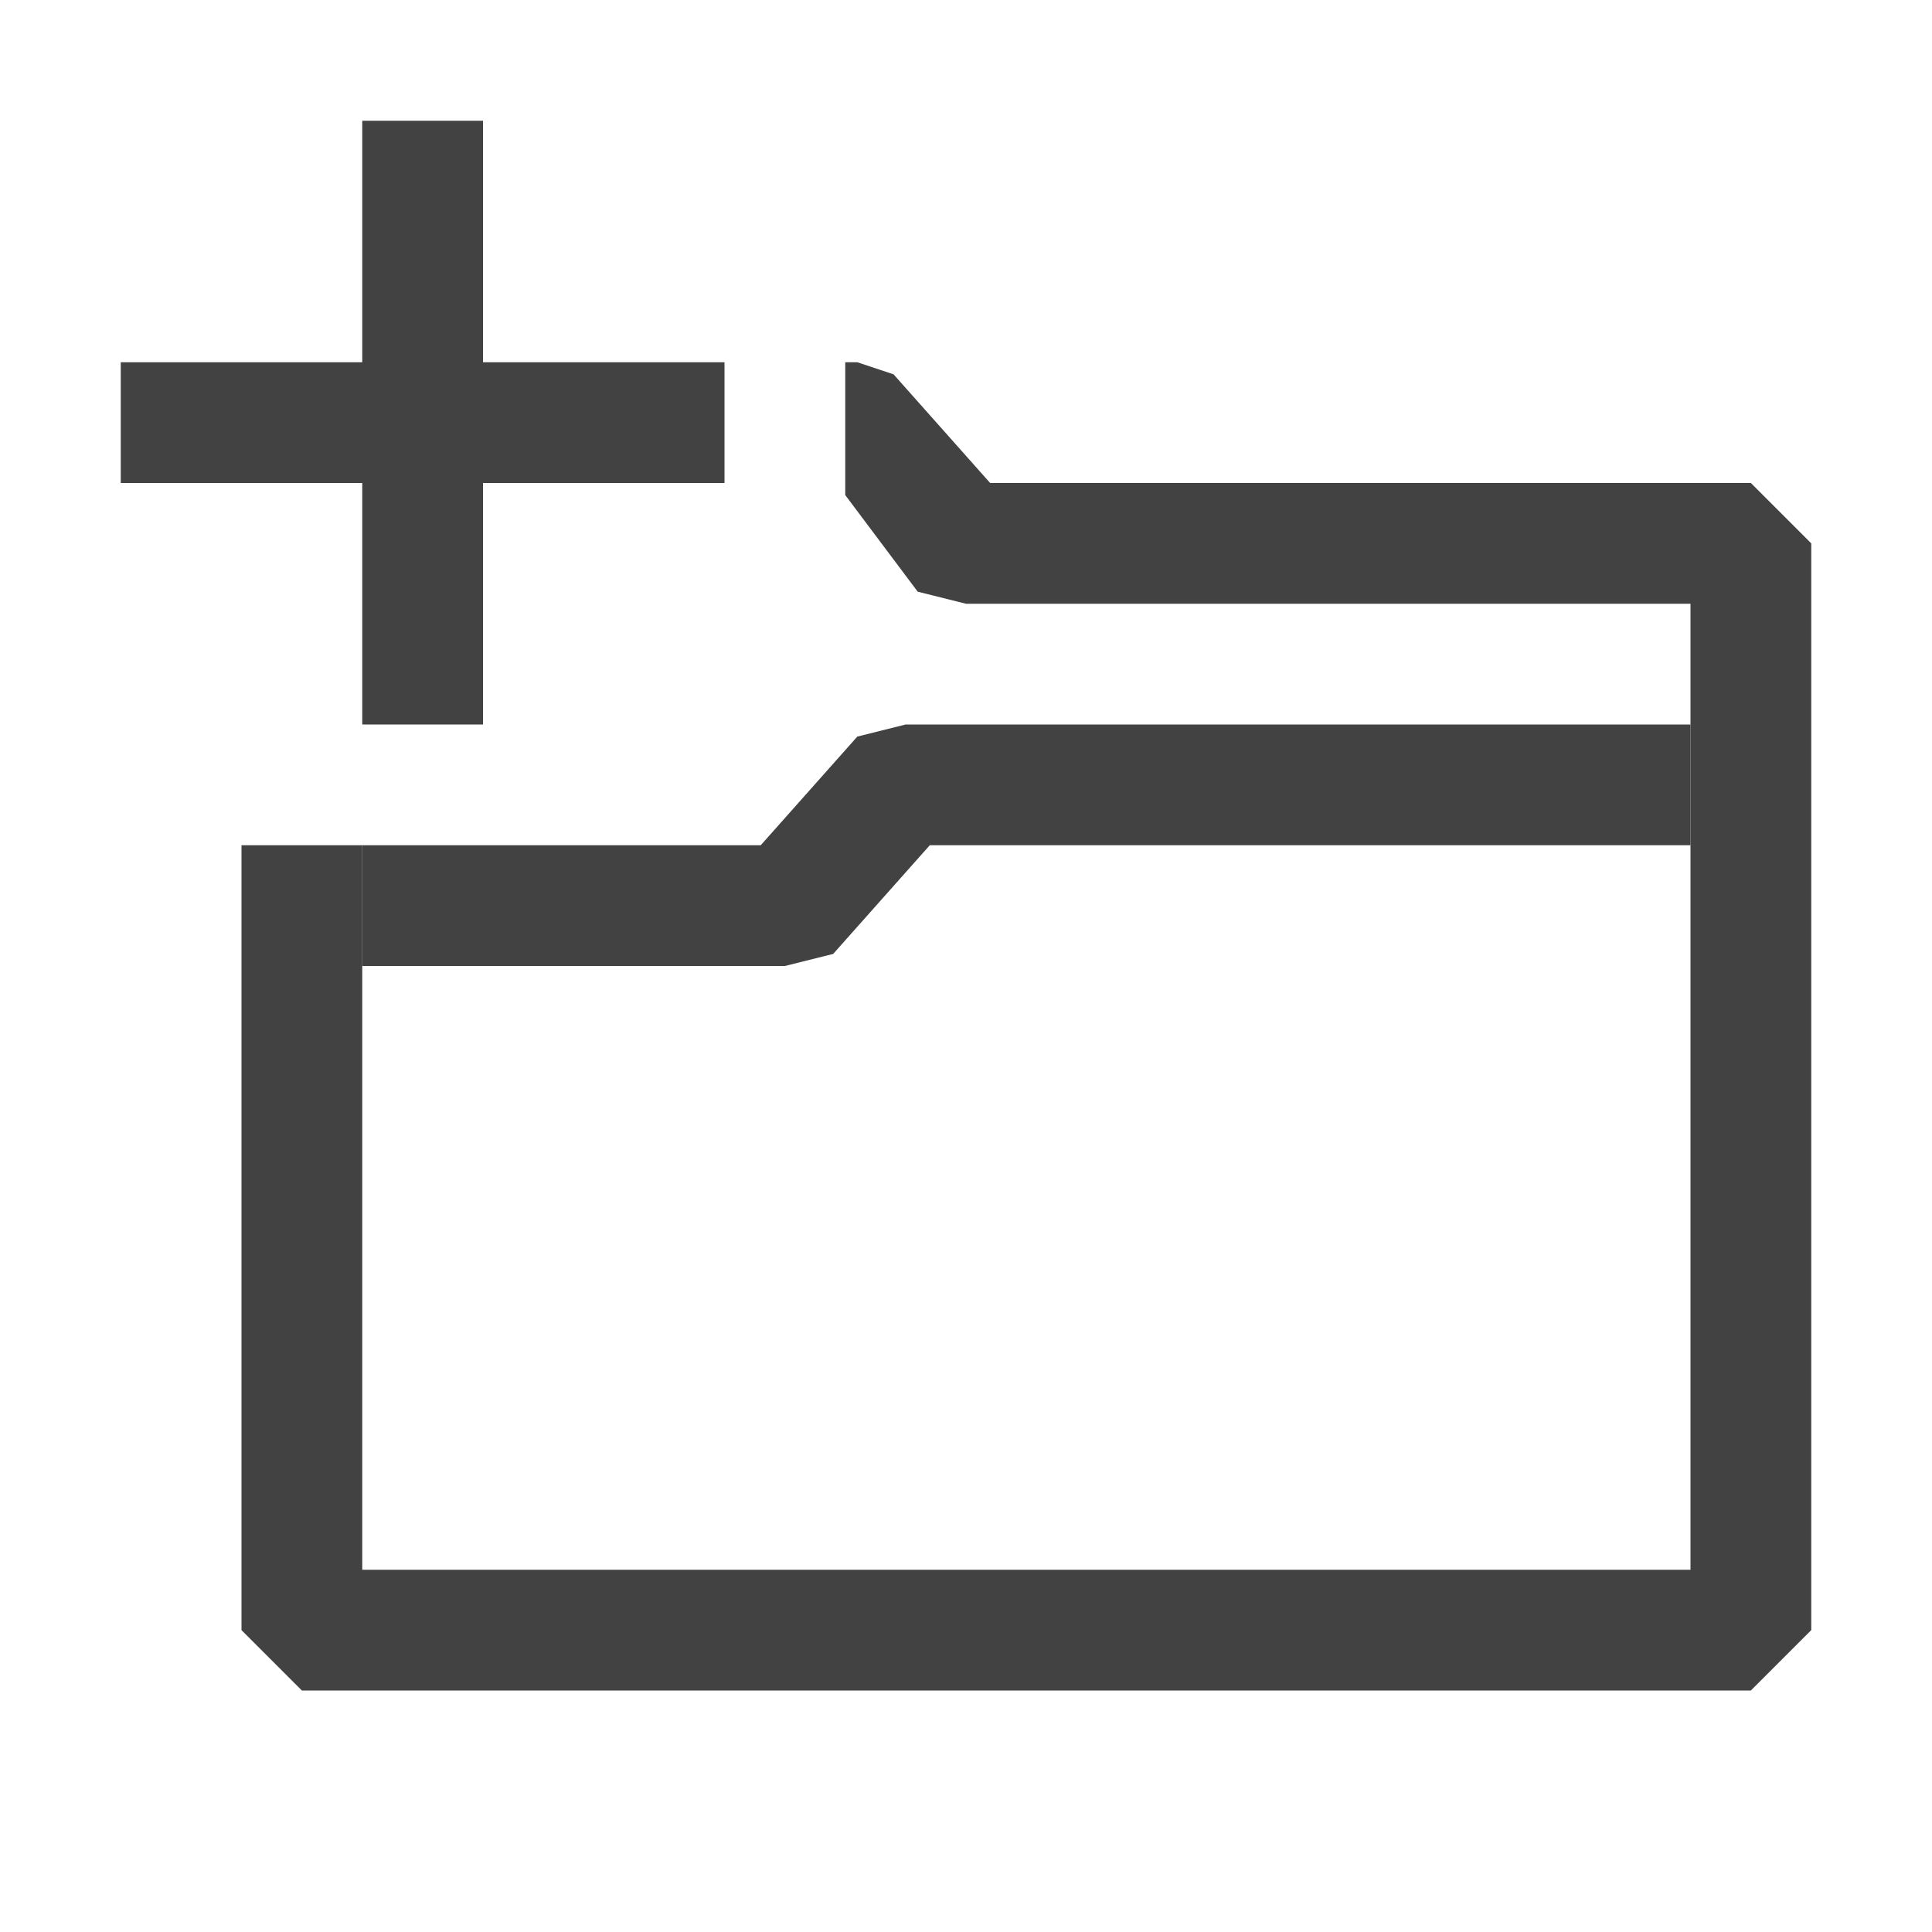
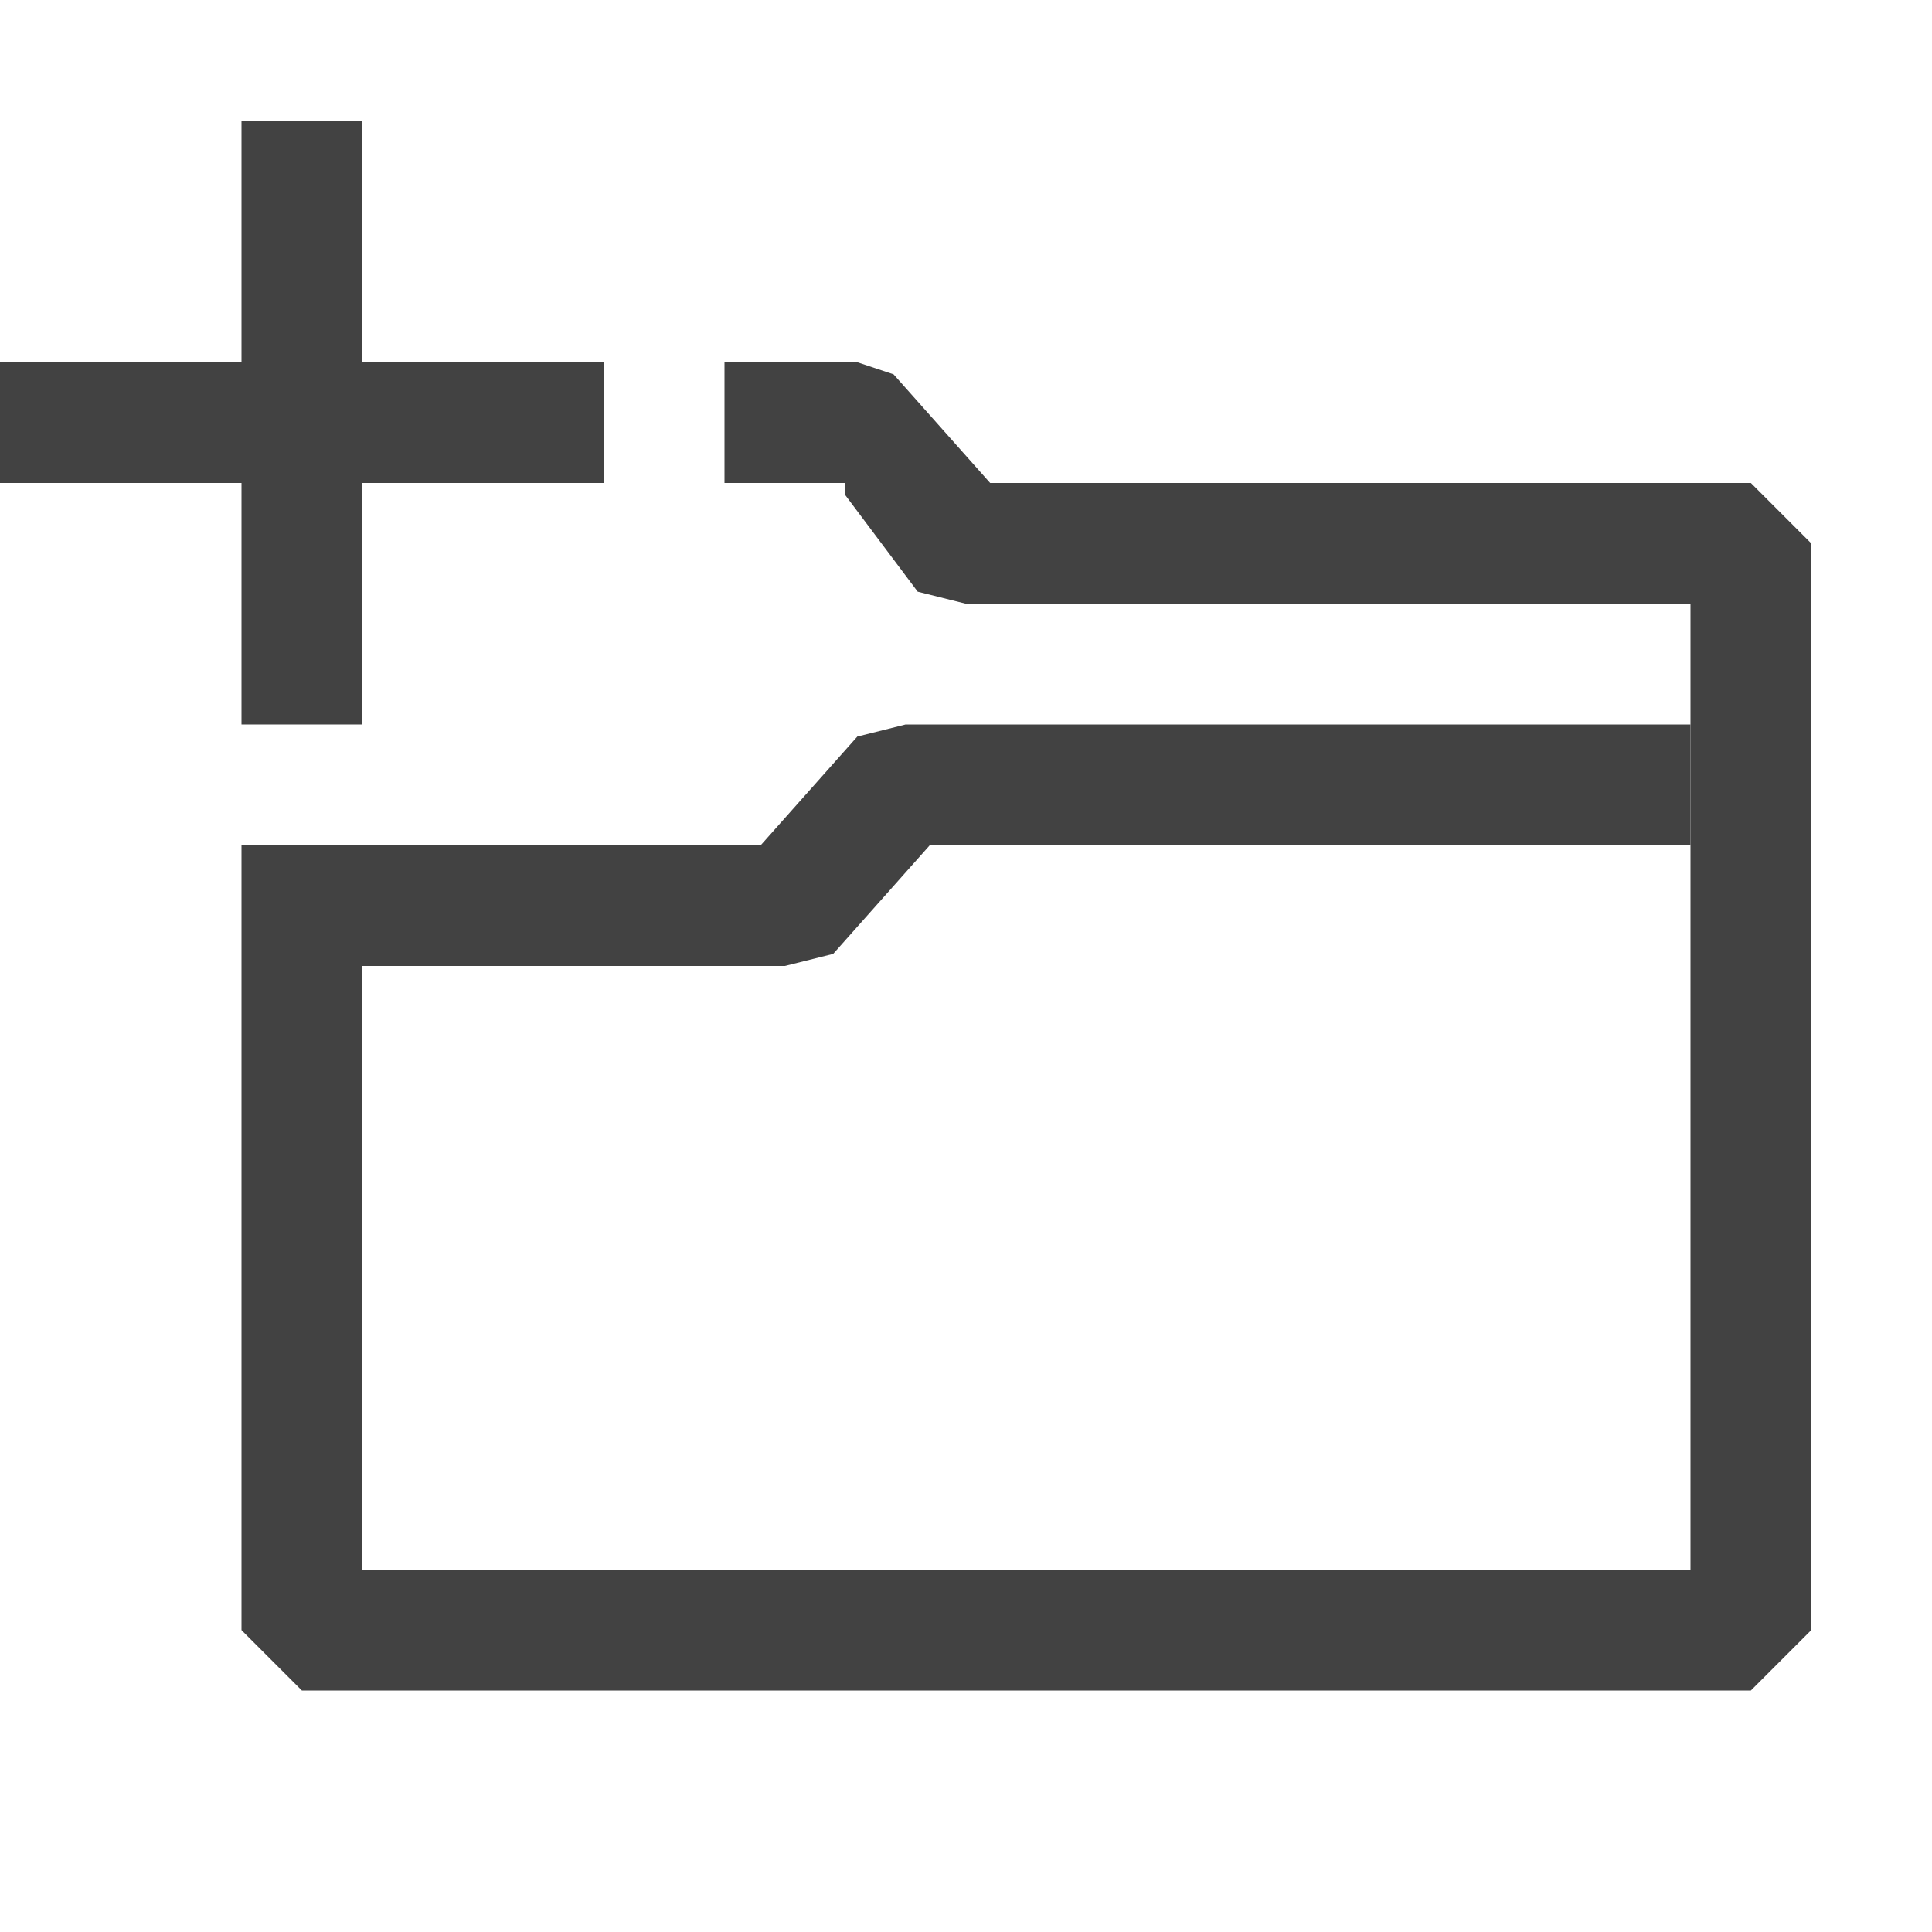
- <svg xmlns="http://www.w3.org/2000/svg" width="32" height="32" viewBox="0 0 32 32" fill="none">
-   <path d="M13 16H6V14H12.6L14.2 12.2L15 12H28V14H15.4L13.8 15.8L13 16Z" fill="#424242" />
-   <path d="M12 6H8V2H6V6H2V8H6V12H8V8H12V6Z" fill="#424242" />
-   <path d="M29 8H16.4L14.8 6.2L14.2 6H14V8.2L15.2 9.8L16 10H28V26H6V14H4V27L5 28H29L30 27V9L29 8Z" fill="#424242" />
+ <svg xmlns="http://www.w3.org/2000/svg" width="16" height="16" viewBox="0 0 16 16" fill="none">
+   <path d="M6.5 8H3V7H6.3L7.1 6.1L7.5 6H14V7H7.7L6.9 7.9L6.5 8Z" fill="#424242" />
+   <path d="M5 3H3V1H2V3H0V4H2V6H3V4H5V3Z" fill="#424242" />
+   <path d="M14.5 4H8.2L7.4 3.1L7.1 3H7V4.1L7.6 4.9L8 5H14V13H3V7H2V13.5L2.5 14H14.5L15 13.5V4.5L14.5 4Z" fill="#424242" />
+   <rect x="6" y="3" width="1" height="1" fill="#424242" />
</svg>
